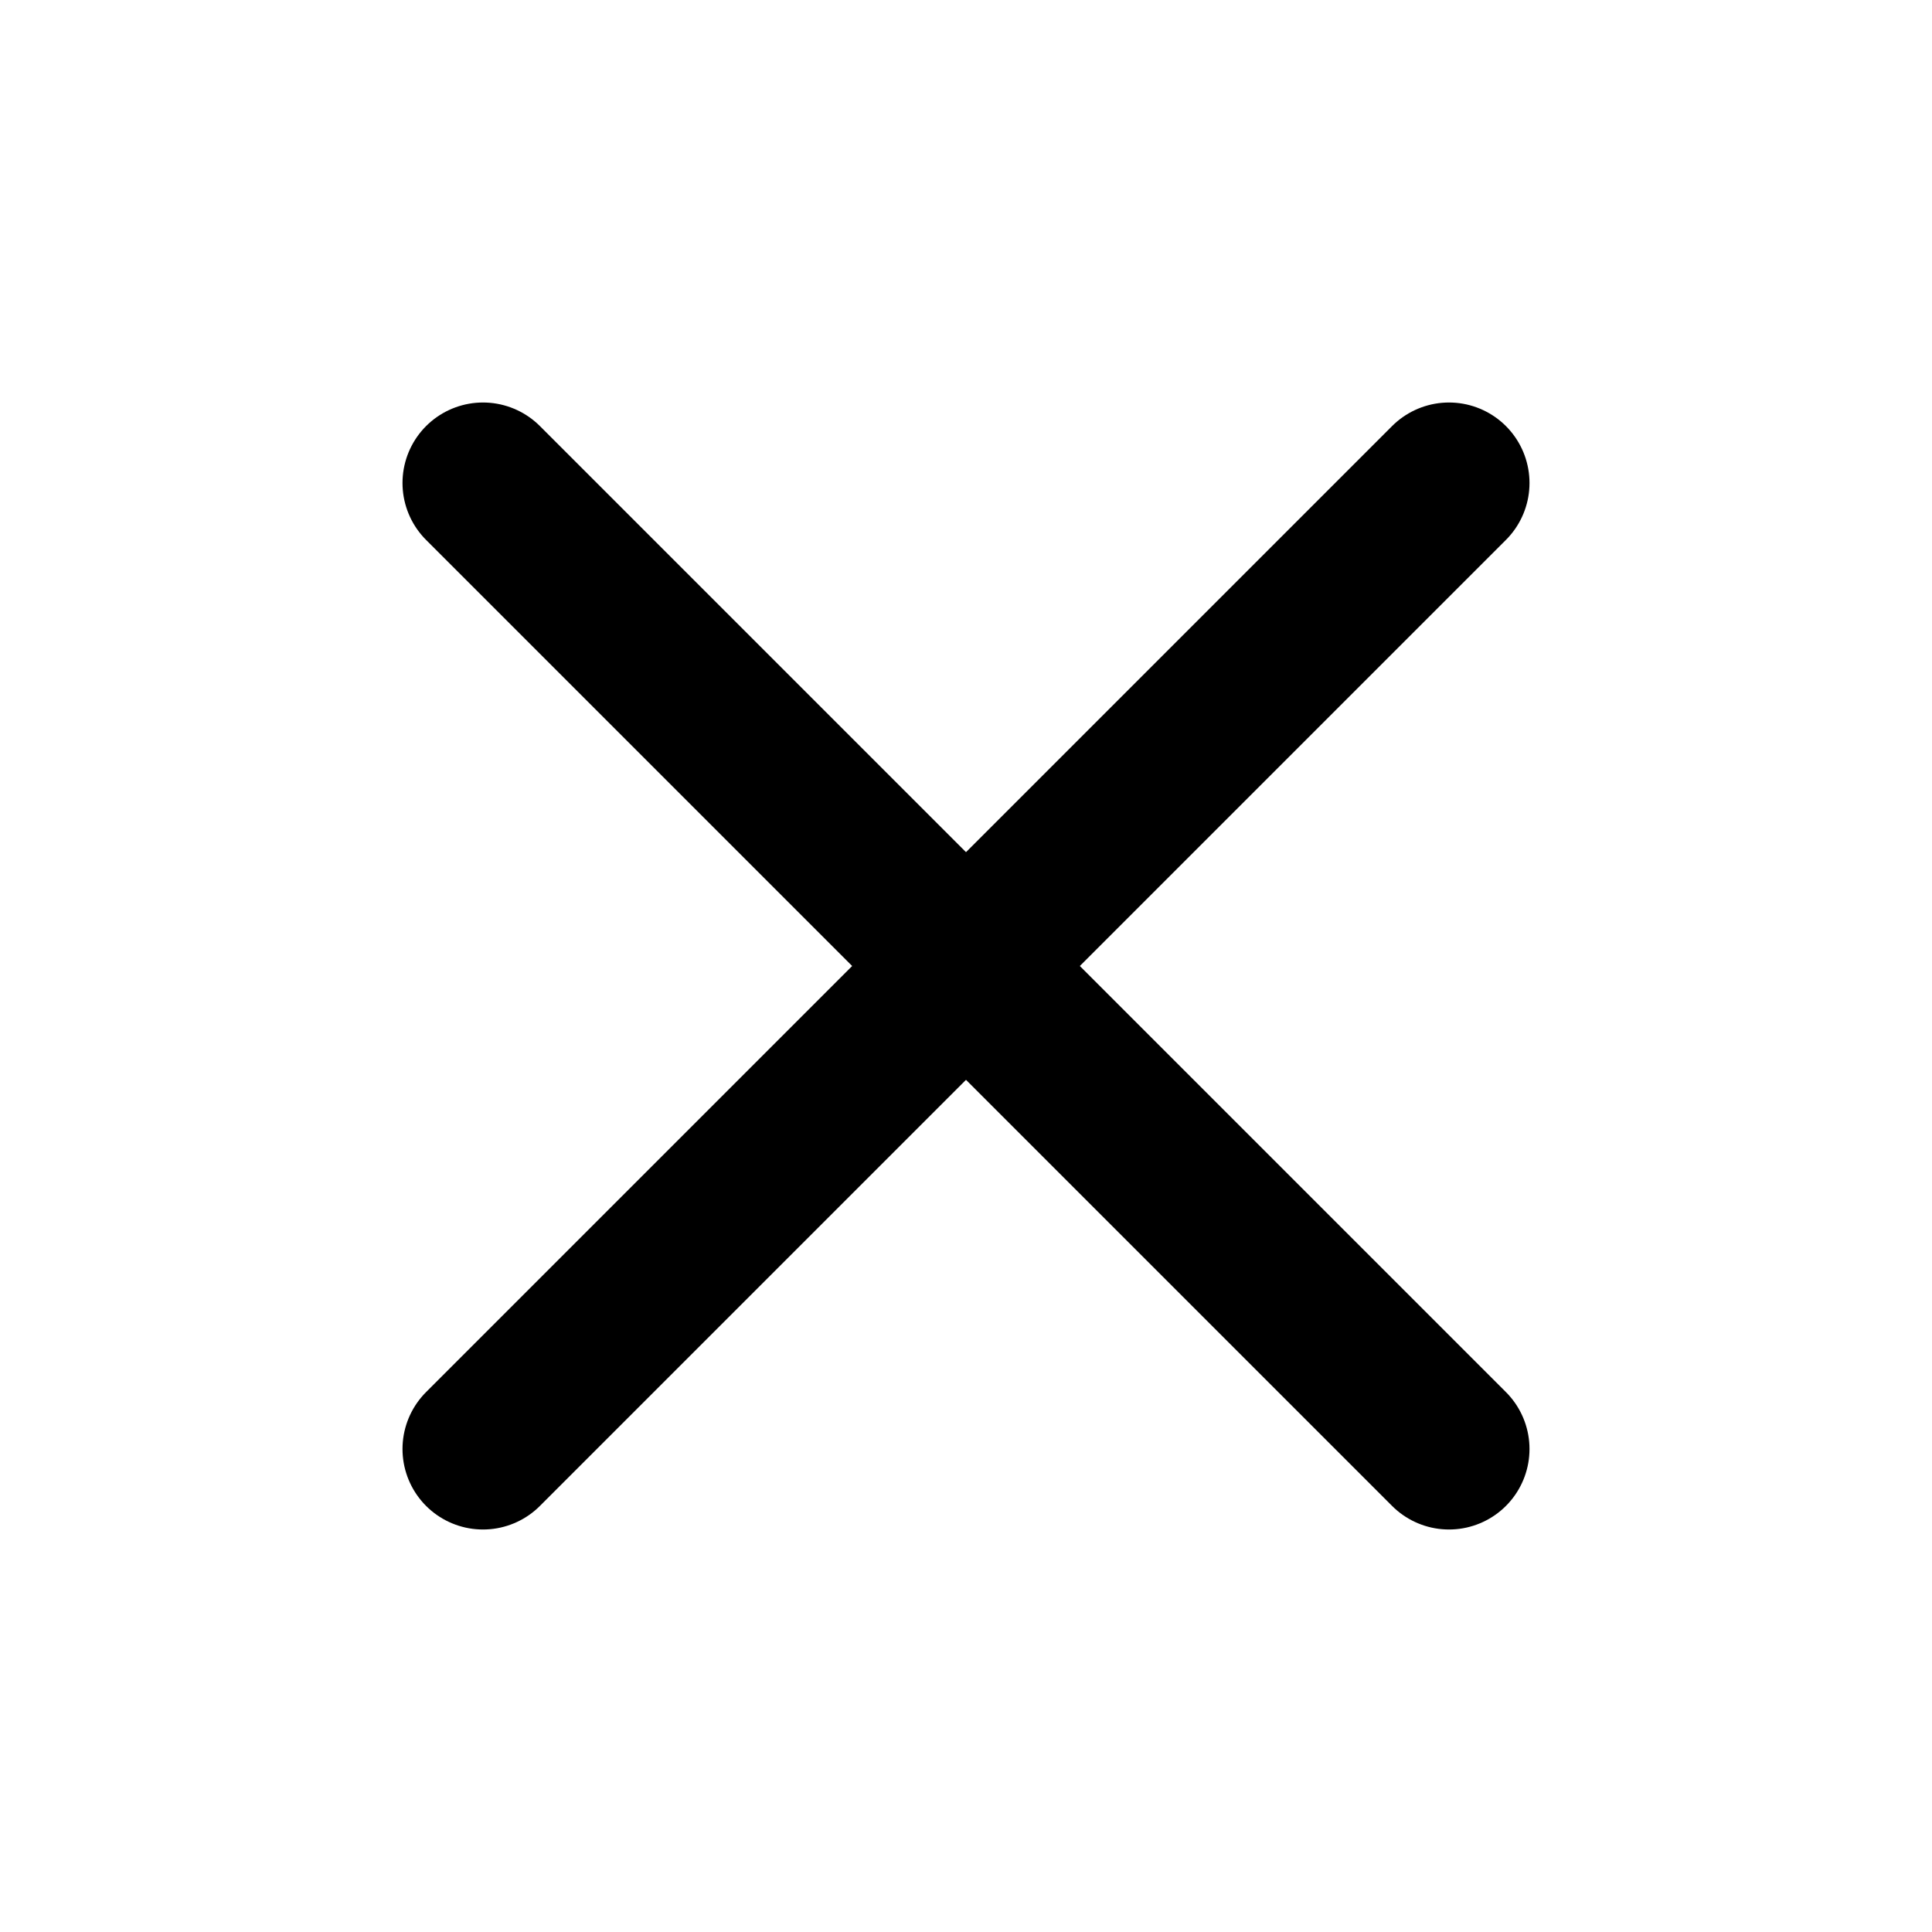
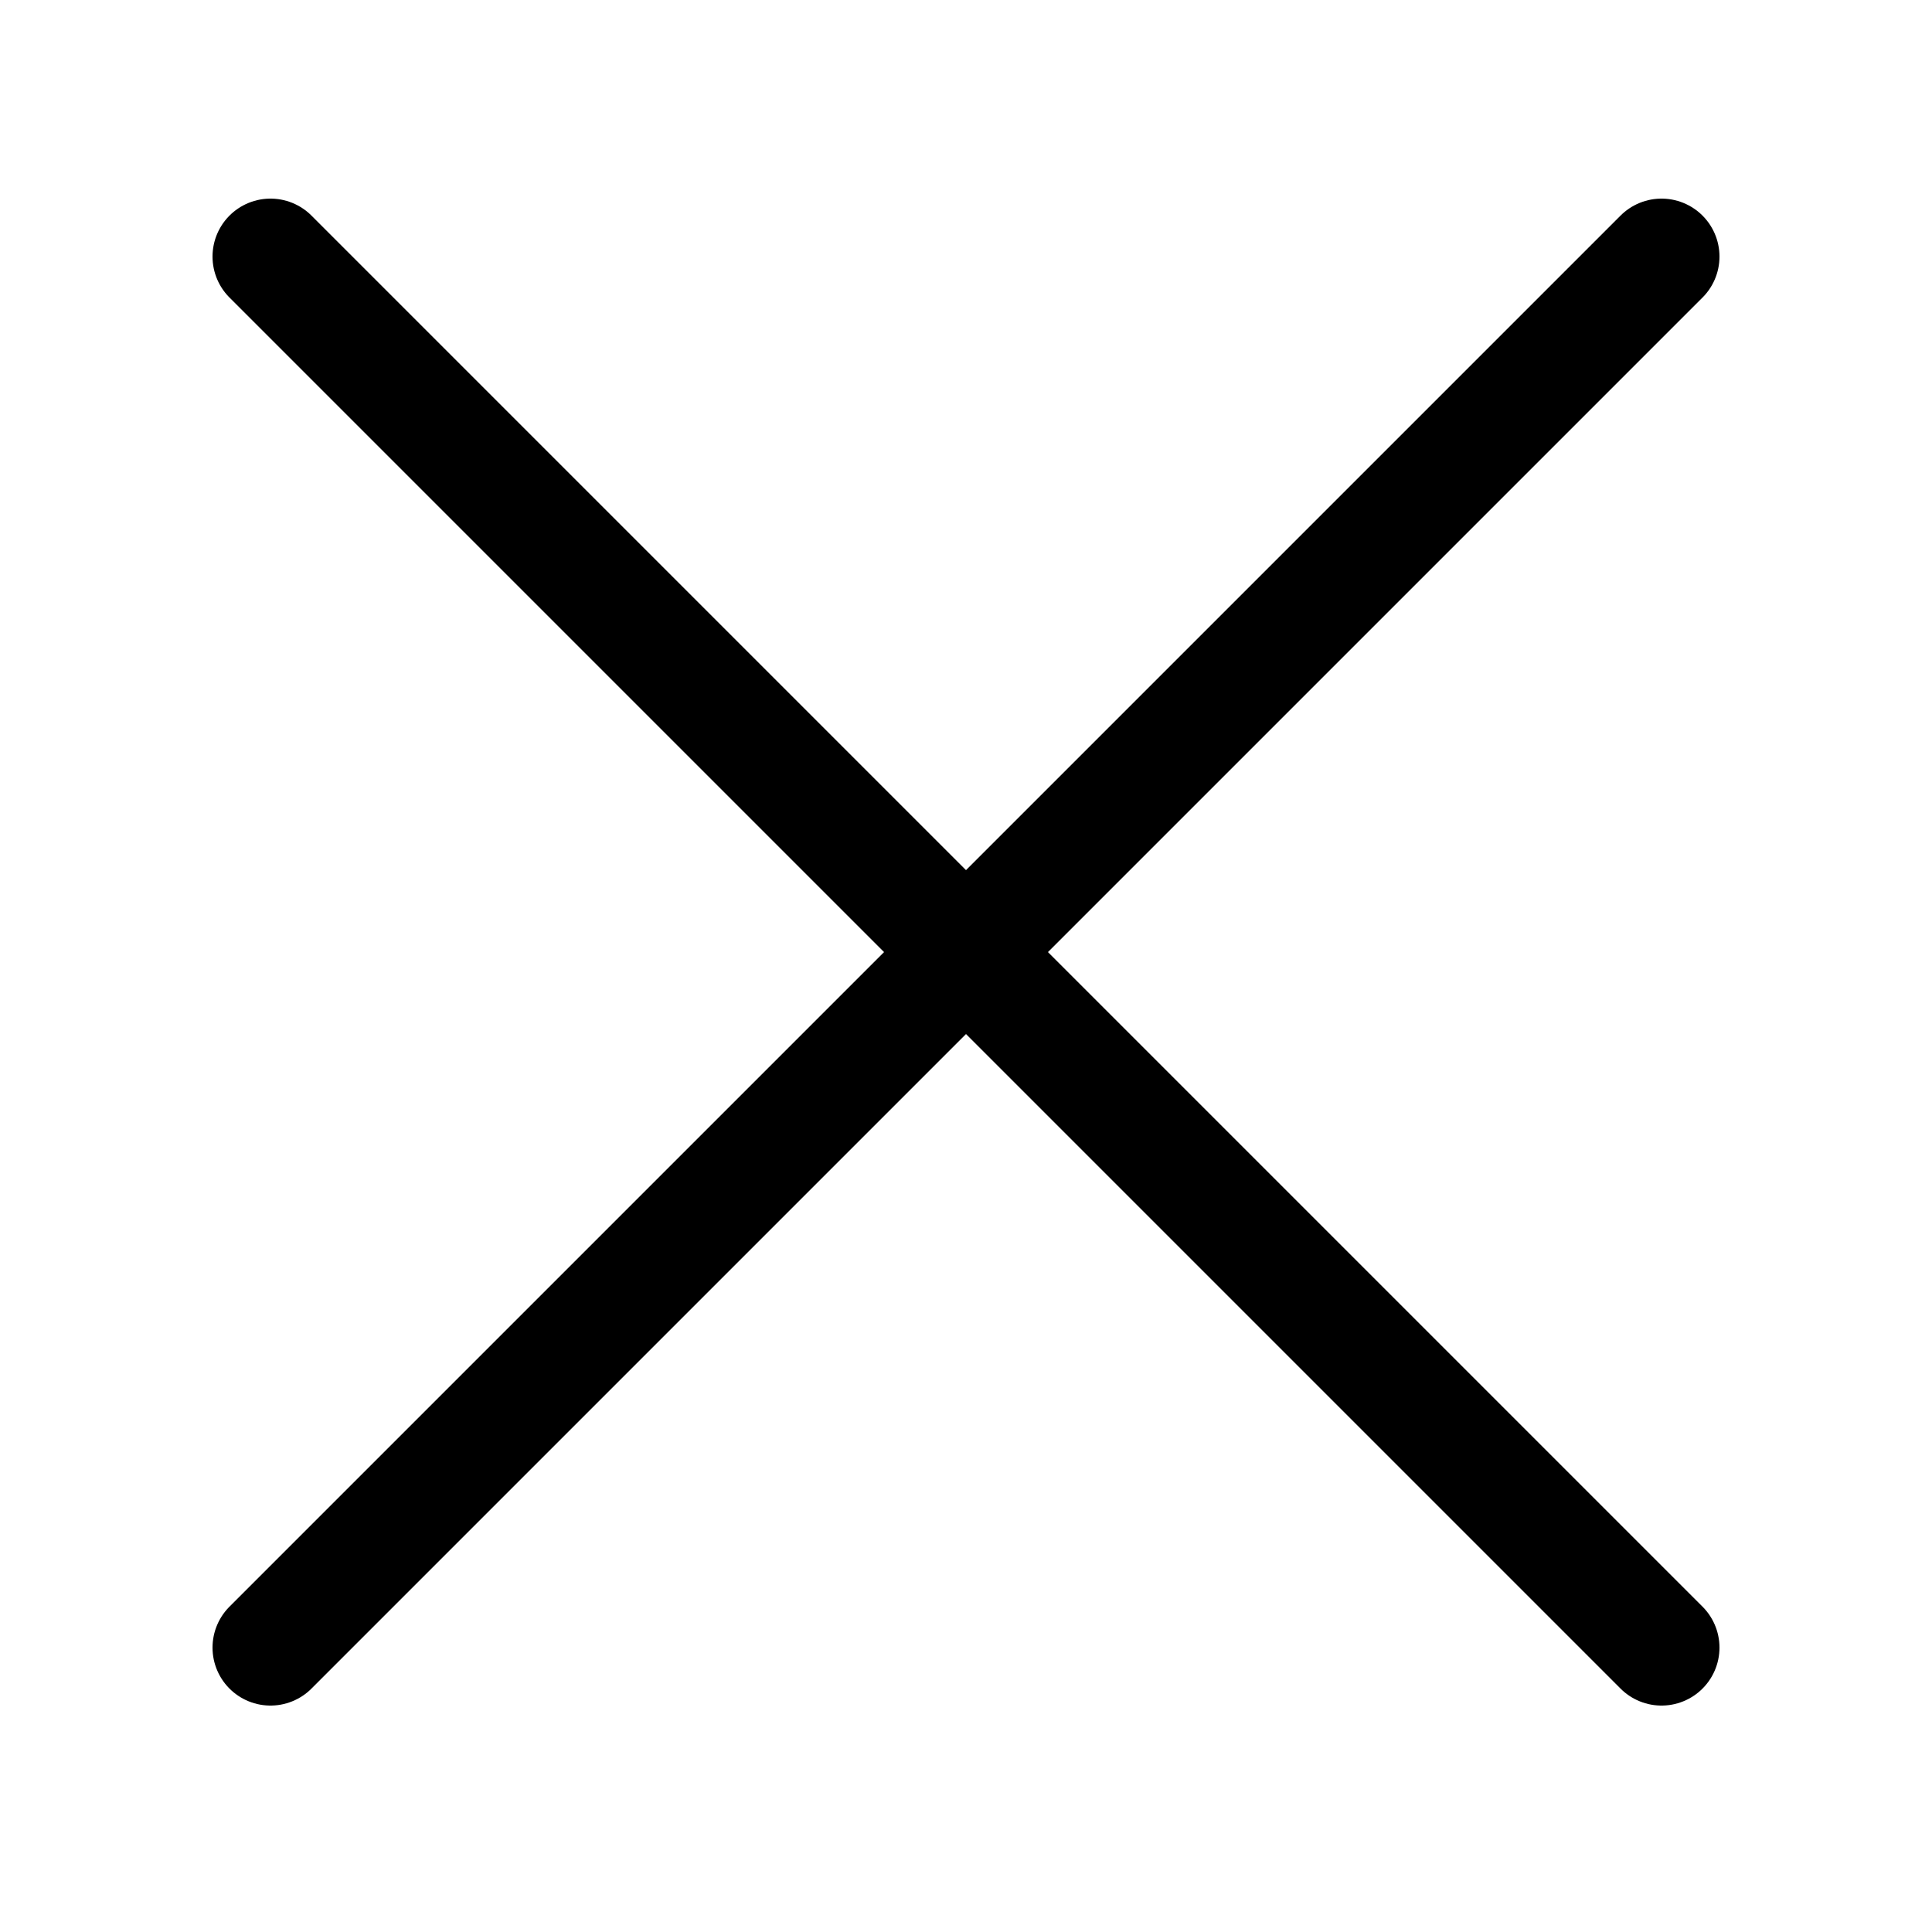
- <svg xmlns="http://www.w3.org/2000/svg" width="24" height="24" viewBox="0 0 24 24" fill="none" stroke="currentColor" stroke-width="2" stroke-linecap="round" stroke-linejoin="round" class="feather feather-x">
-   <line x1="18" y1="6" x2="6" y2="18" />
-   <line x1="6" y1="6" x2="18" y2="18" />
+ <svg xmlns="http://www.w3.org/2000/svg" width="800px" height="800px" viewBox="-0.5 0 25 25" fill="none">
+   <path d="M3 21.32L21 3.32" stroke="#000000" stroke-width="1.5" stroke-linecap="round" stroke-linejoin="round" />
+   <path d="M3 3.32L21 21.32" stroke="#000000" stroke-width="1.5" stroke-linecap="round" stroke-linejoin="round" />
</svg>
